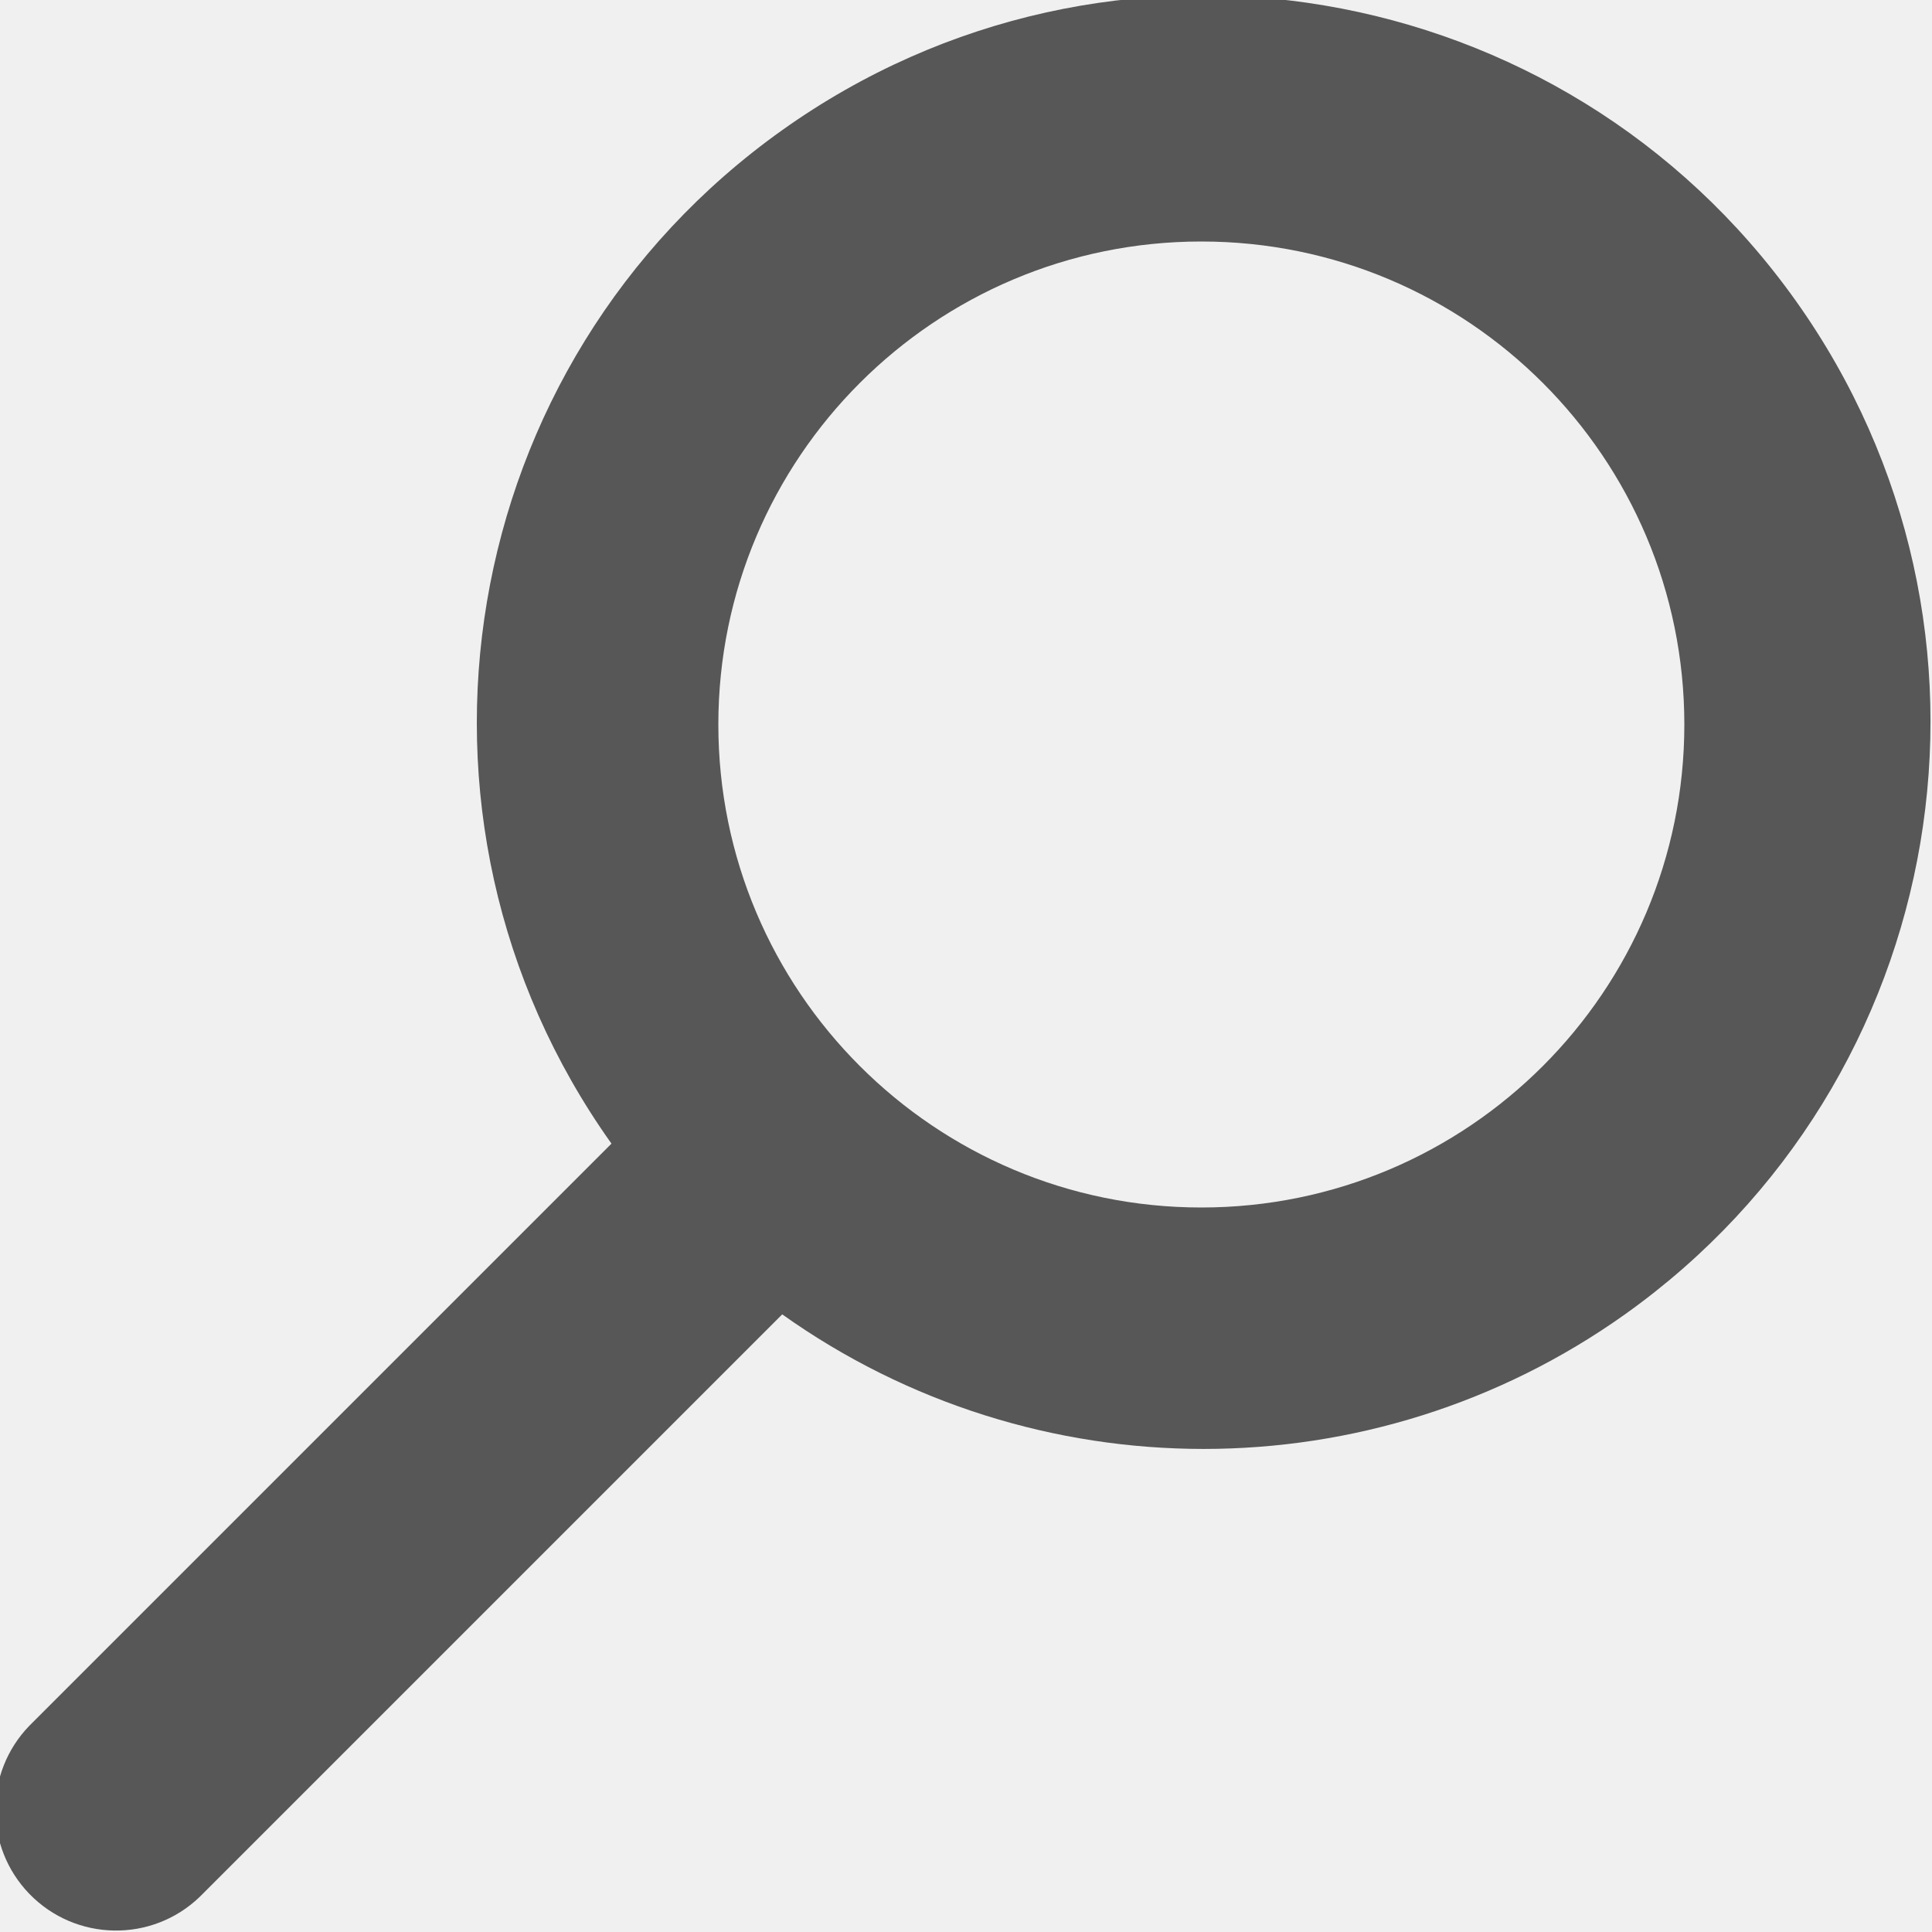
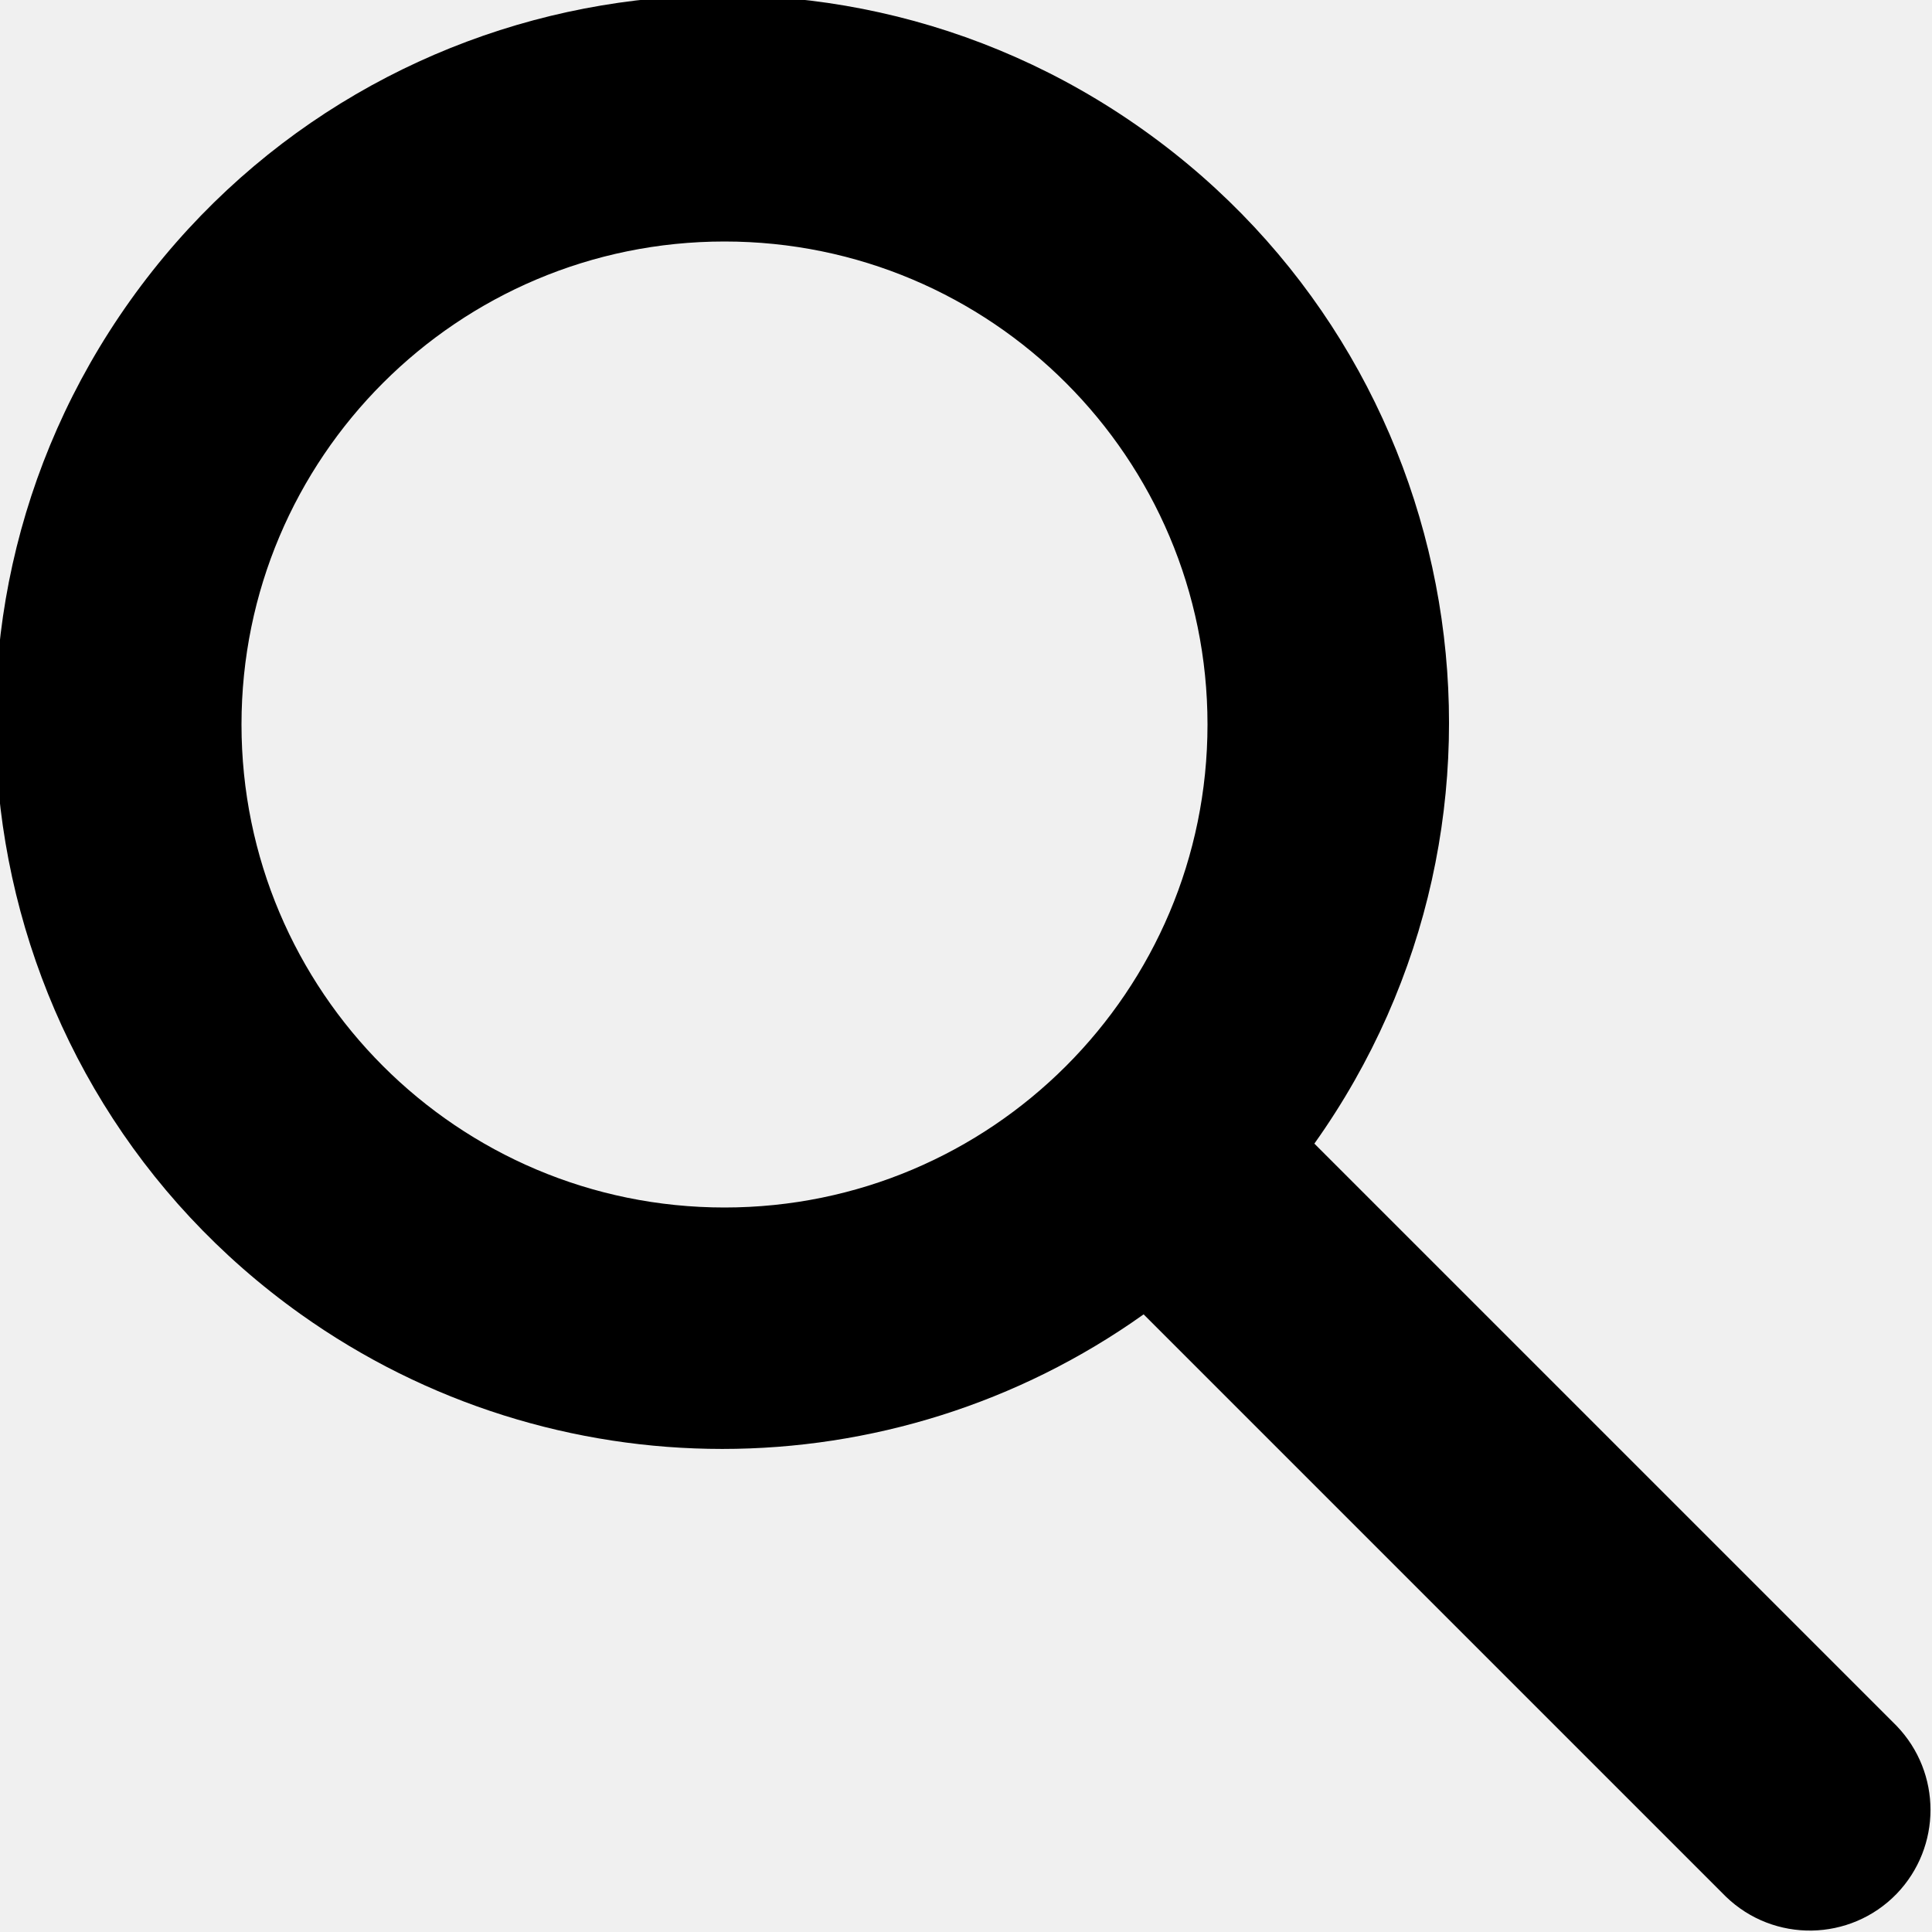
- <svg xmlns="http://www.w3.org/2000/svg" viewBox="0 0 16 16" width="16" height="16">
-   <style>
-     g {
-       fill: currentColor;
-       fill-opacity: 0.64;
-     }
-     
-     #brighttext:target + g {
-       fill: #ffffff;
-       fill-opacity: 1;
-     }
-   </style>
-   <g id="brighttext" />
-   <g>
-     <path d="M0.242,15.683c0.384,0.397,1.017,0.408,1.414,0.024l4.822-4.822c2.089,1.486,4.891,1.486,6.979,0       C16.166,8.957,16.8,5.2,14.872,2.491S9.187-0.851,6.479,1.077C3.77,3.004,3.137,6.763,5.064,9.471l-4.822,4.822       C-0.132,14.681-0.132,15.295,0.242,15.683z M5.949,6c0-2.209,1.791-4,4-4s4,1.791,4,4s-1.791,4-4,4S5.949,8.209,5.949,6z" />
-   </g>
+ <svg xmlns="http://www.w3.org/2000/svg" viewBox="0 0 16 16">
+   <path fill="currentColor" d="M15.707,14.293l-4.822-4.822c1.927-2.708,1.294-6.467-1.415-8.394C6.762-0.851,3.006-0.218,1.077,2.491   C-0.851,5.2-0.217,8.957,2.492,10.885c2.088,1.486,4.891,1.486,6.979,0l4.822,4.822c0.397,0.384,1.03,0.373,1.414-0.023   C16.081,15.295,16.081,14.682,15.707,14.293z M6,10c-2.209,0-4-1.791-4-4s1.791-4,4-4s4,1.791,4,4S8.209,10,6,10z" />
</svg>
